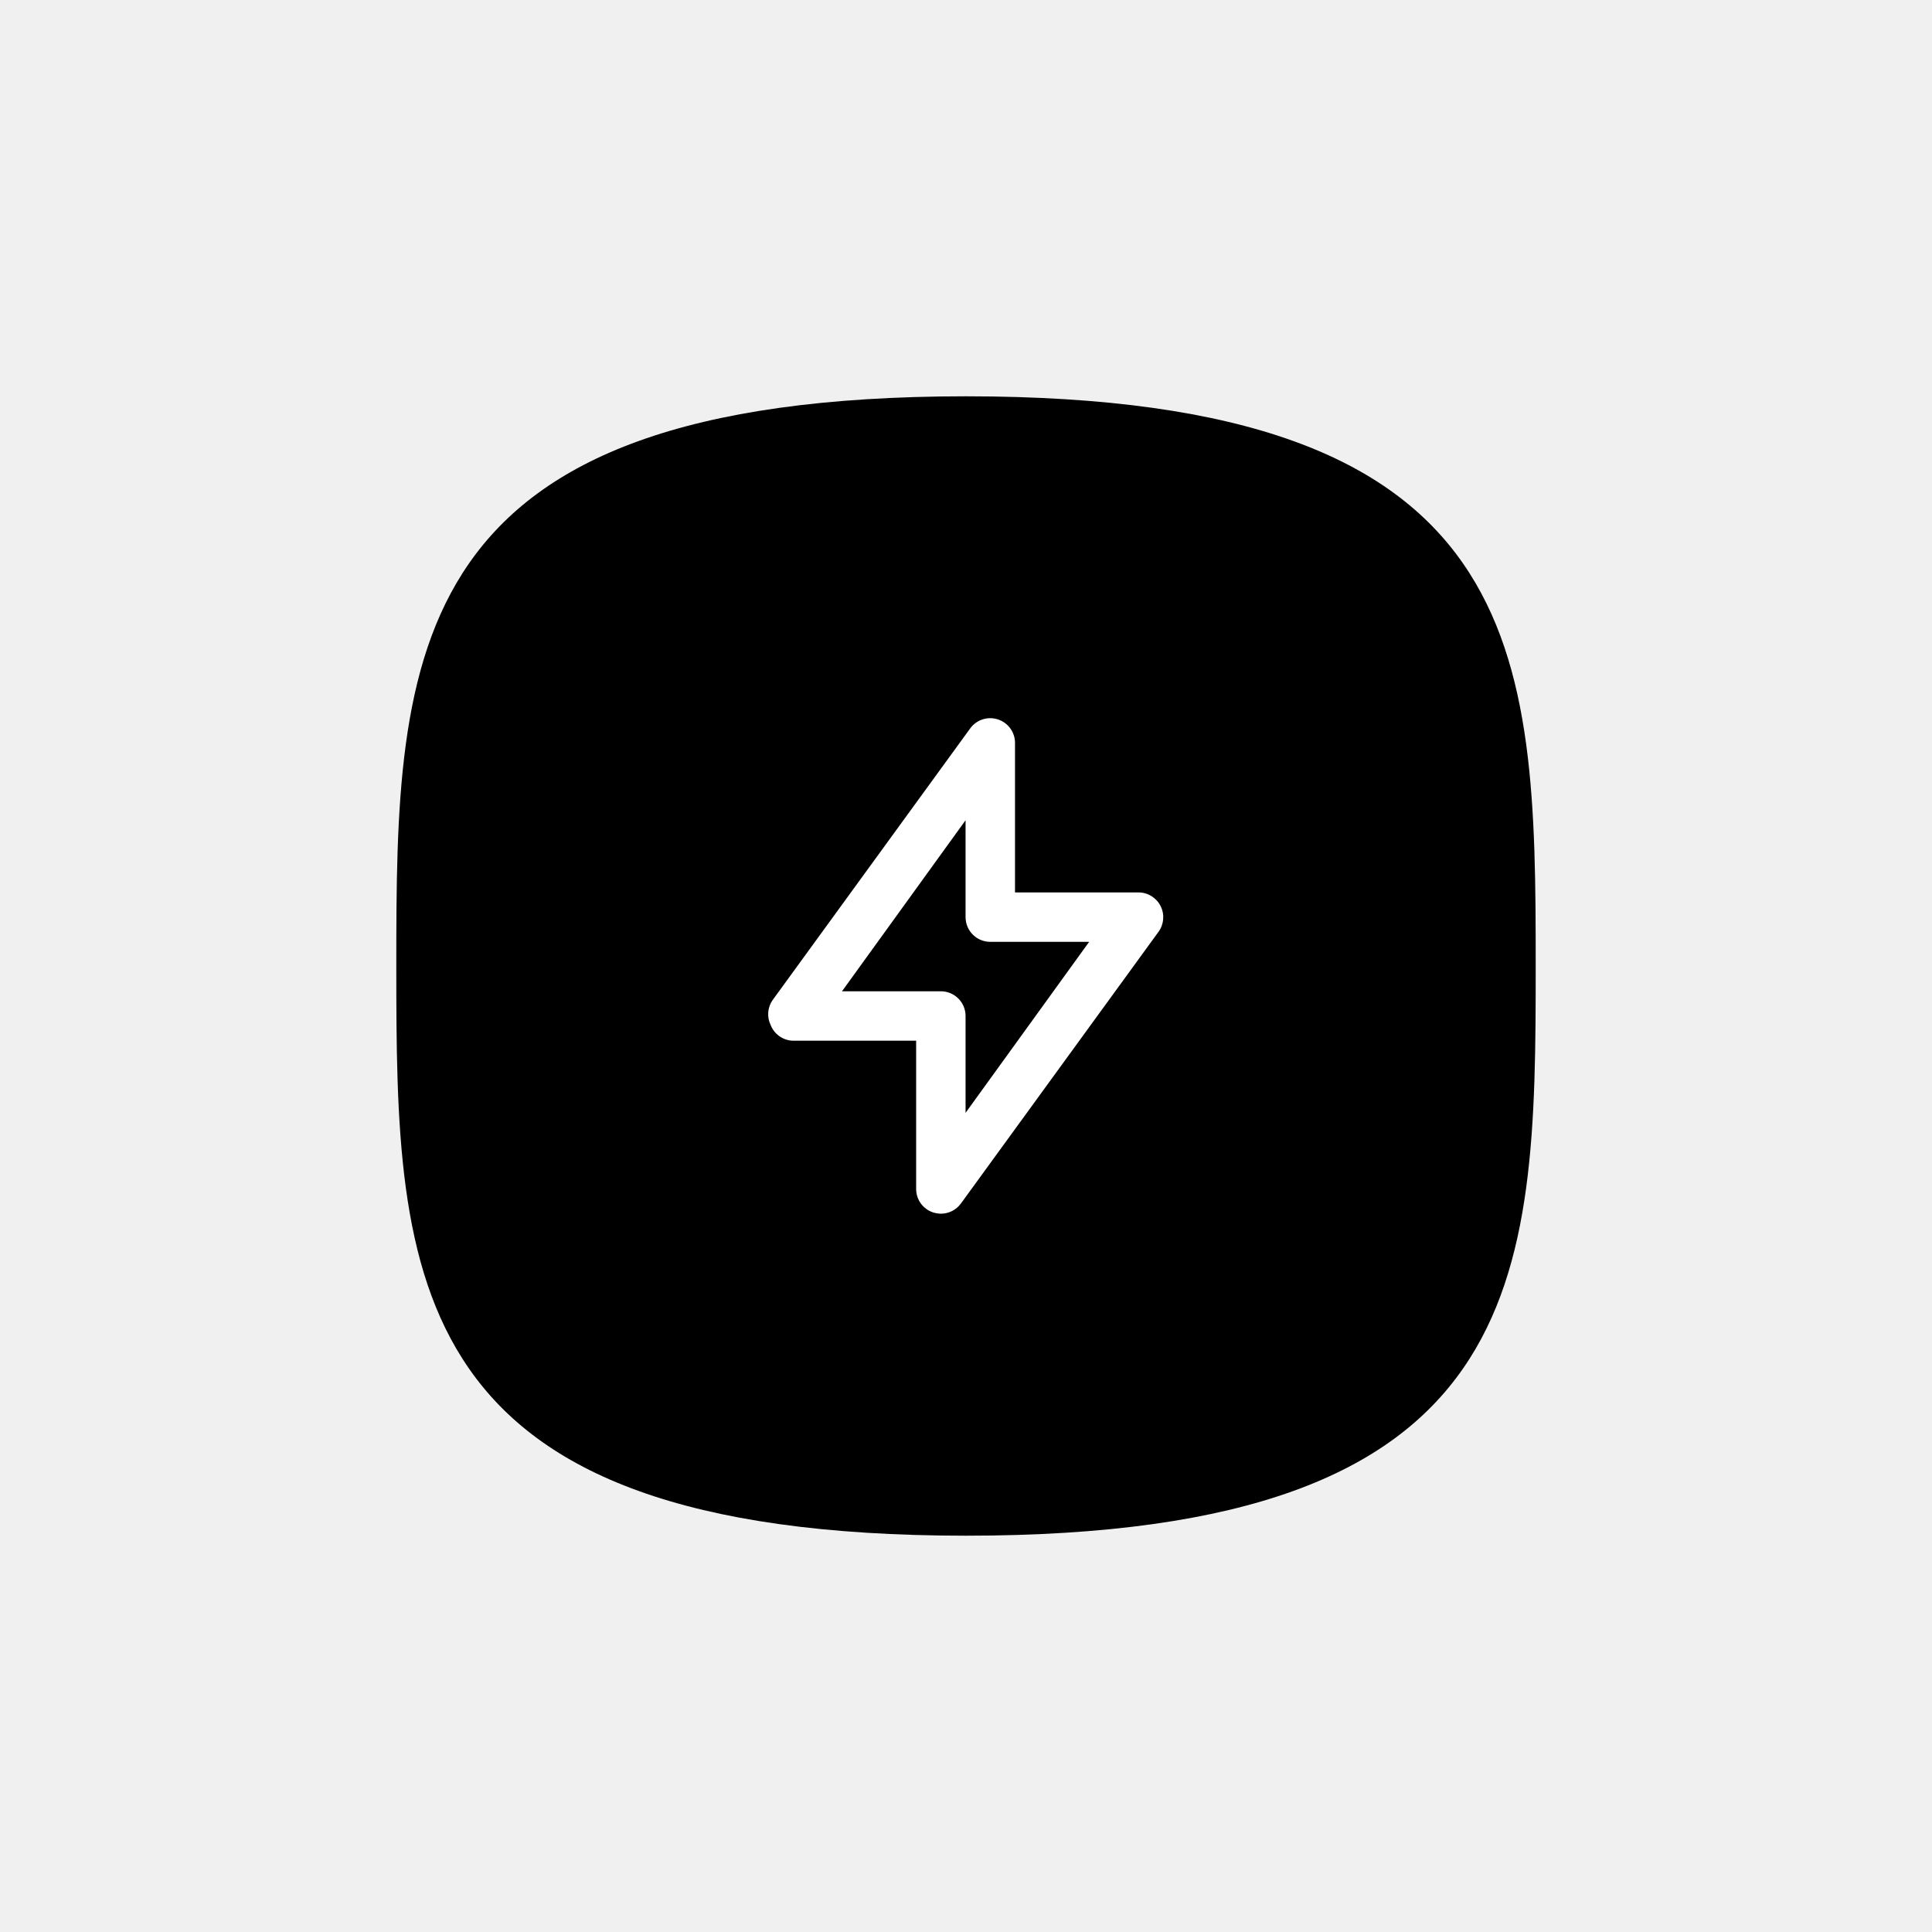
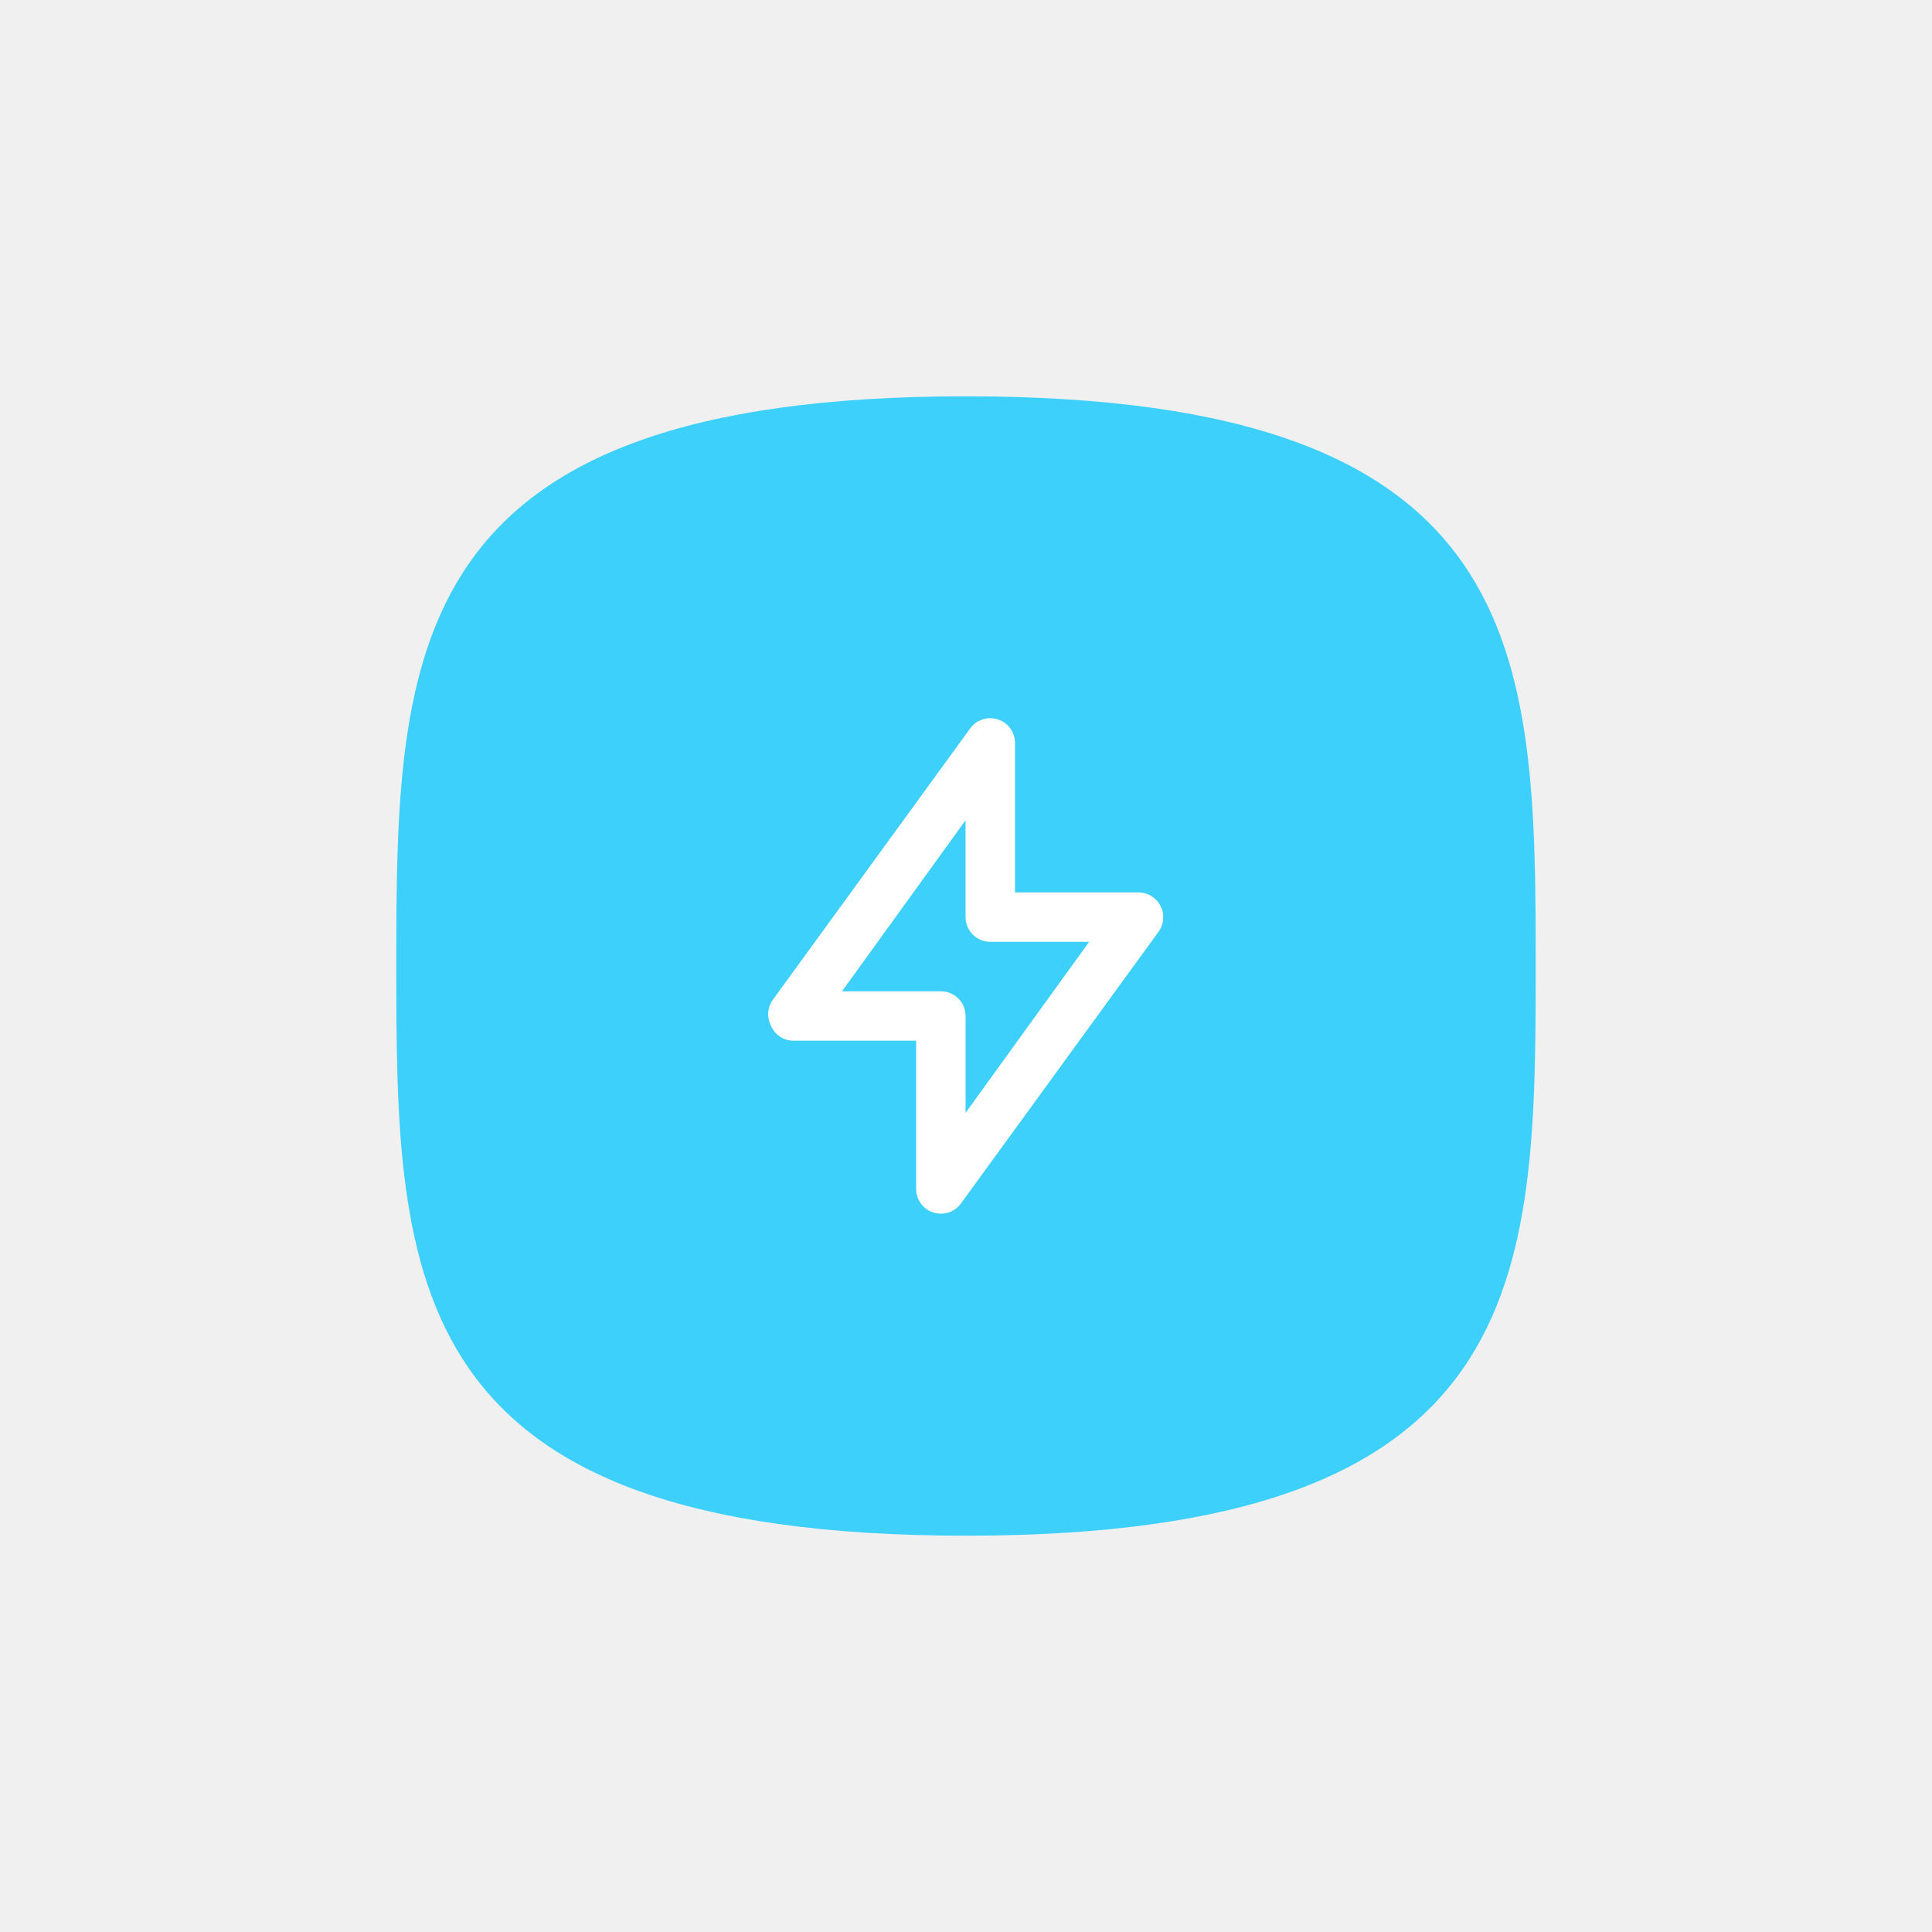
<svg xmlns="http://www.w3.org/2000/svg" width="156px" height="156px" id="icon-shadow-secondary" viewBox="0 0 156 156" version="1.1" class="icon__inner">
  <defs>
    <linearGradient x1="50%" y1="0.284%" x2="50%" y2="99.411%" id="linearGradient-benefit-quick-response">
      <stop class="main-stop" offset="0%" />
      <stop class="alt-stop" offset="100%" />
    </linearGradient>
  </defs>
-   <g id="Page-1" stroke="none" stroke-width="1" fill="none" fill-rule="evenodd">
+   <g id="Page-1" stroke="none" stroke-width="1" fill="#3DD0FA" fill-rule="evenodd">
    <g id="Artboard-Copy-5" transform="translate(-2145, -5131)">
      <g id="Benefits" transform="translate(1765, 5131)">
        <g id="EXCELLENCE">
          <g id="items">
            <g id="benefit-quick-response" transform="translate(412, 32)">
              <g id="Group-6">
-                 <path d="M46,92 C91.645,92 92,71.405 92,46 C92,20.595 91.645,0 46,0 C0.355,0 0,20.595 0,46 C0,71.405 0.355,92 46,92 Z" id="Shape" fill="url(#linearGradient-benefit-quick-response)" />
+                 <path d="M46,92 C91.645,92 92,71.405 92,46 C92,20.595 91.645,0 46,0 C0.355,0 0,20.595 0,46 C0,71.405 0.355,92 46,92 Z" id="Shape" />
                <path d="M61.71,41.156 C61.371,40.485 60.685,40.061 59.934,40.059 L49.956,40.059 L49.956,28.086 C50,27.186 49.436,26.368 48.579,26.09 C47.757,25.82 46.855,26.11 46.344,26.809 L30.38,48.759 C29.973,49.347 29.912,50.109 30.221,50.754 C30.506,51.496 31.203,51.997 31.997,52.032 L41.974,52.032 L41.974,64.005 C41.975,64.868 42.53,65.633 43.351,65.9 C43.552,65.962 43.76,65.996 43.97,66 C44.608,66.002 45.209,65.698 45.586,65.182 L61.55,43.231 C61.988,42.624 62.05,41.823 61.71,41.156 Z M45.965,57.858 L45.965,50.036 C45.965,48.934 45.072,48.041 43.97,48.041 L35.988,48.041 L45.965,34.232 L45.965,42.054 C45.965,43.156 46.859,44.05 47.961,44.05 L55.943,44.05 L45.965,57.858 Z" id="Shape" fill="#FFFFFF" fill-rule="nonzero" />
              </g>
            </g>
          </g>
        </g>
      </g>
    </g>
  </g>
</svg>
